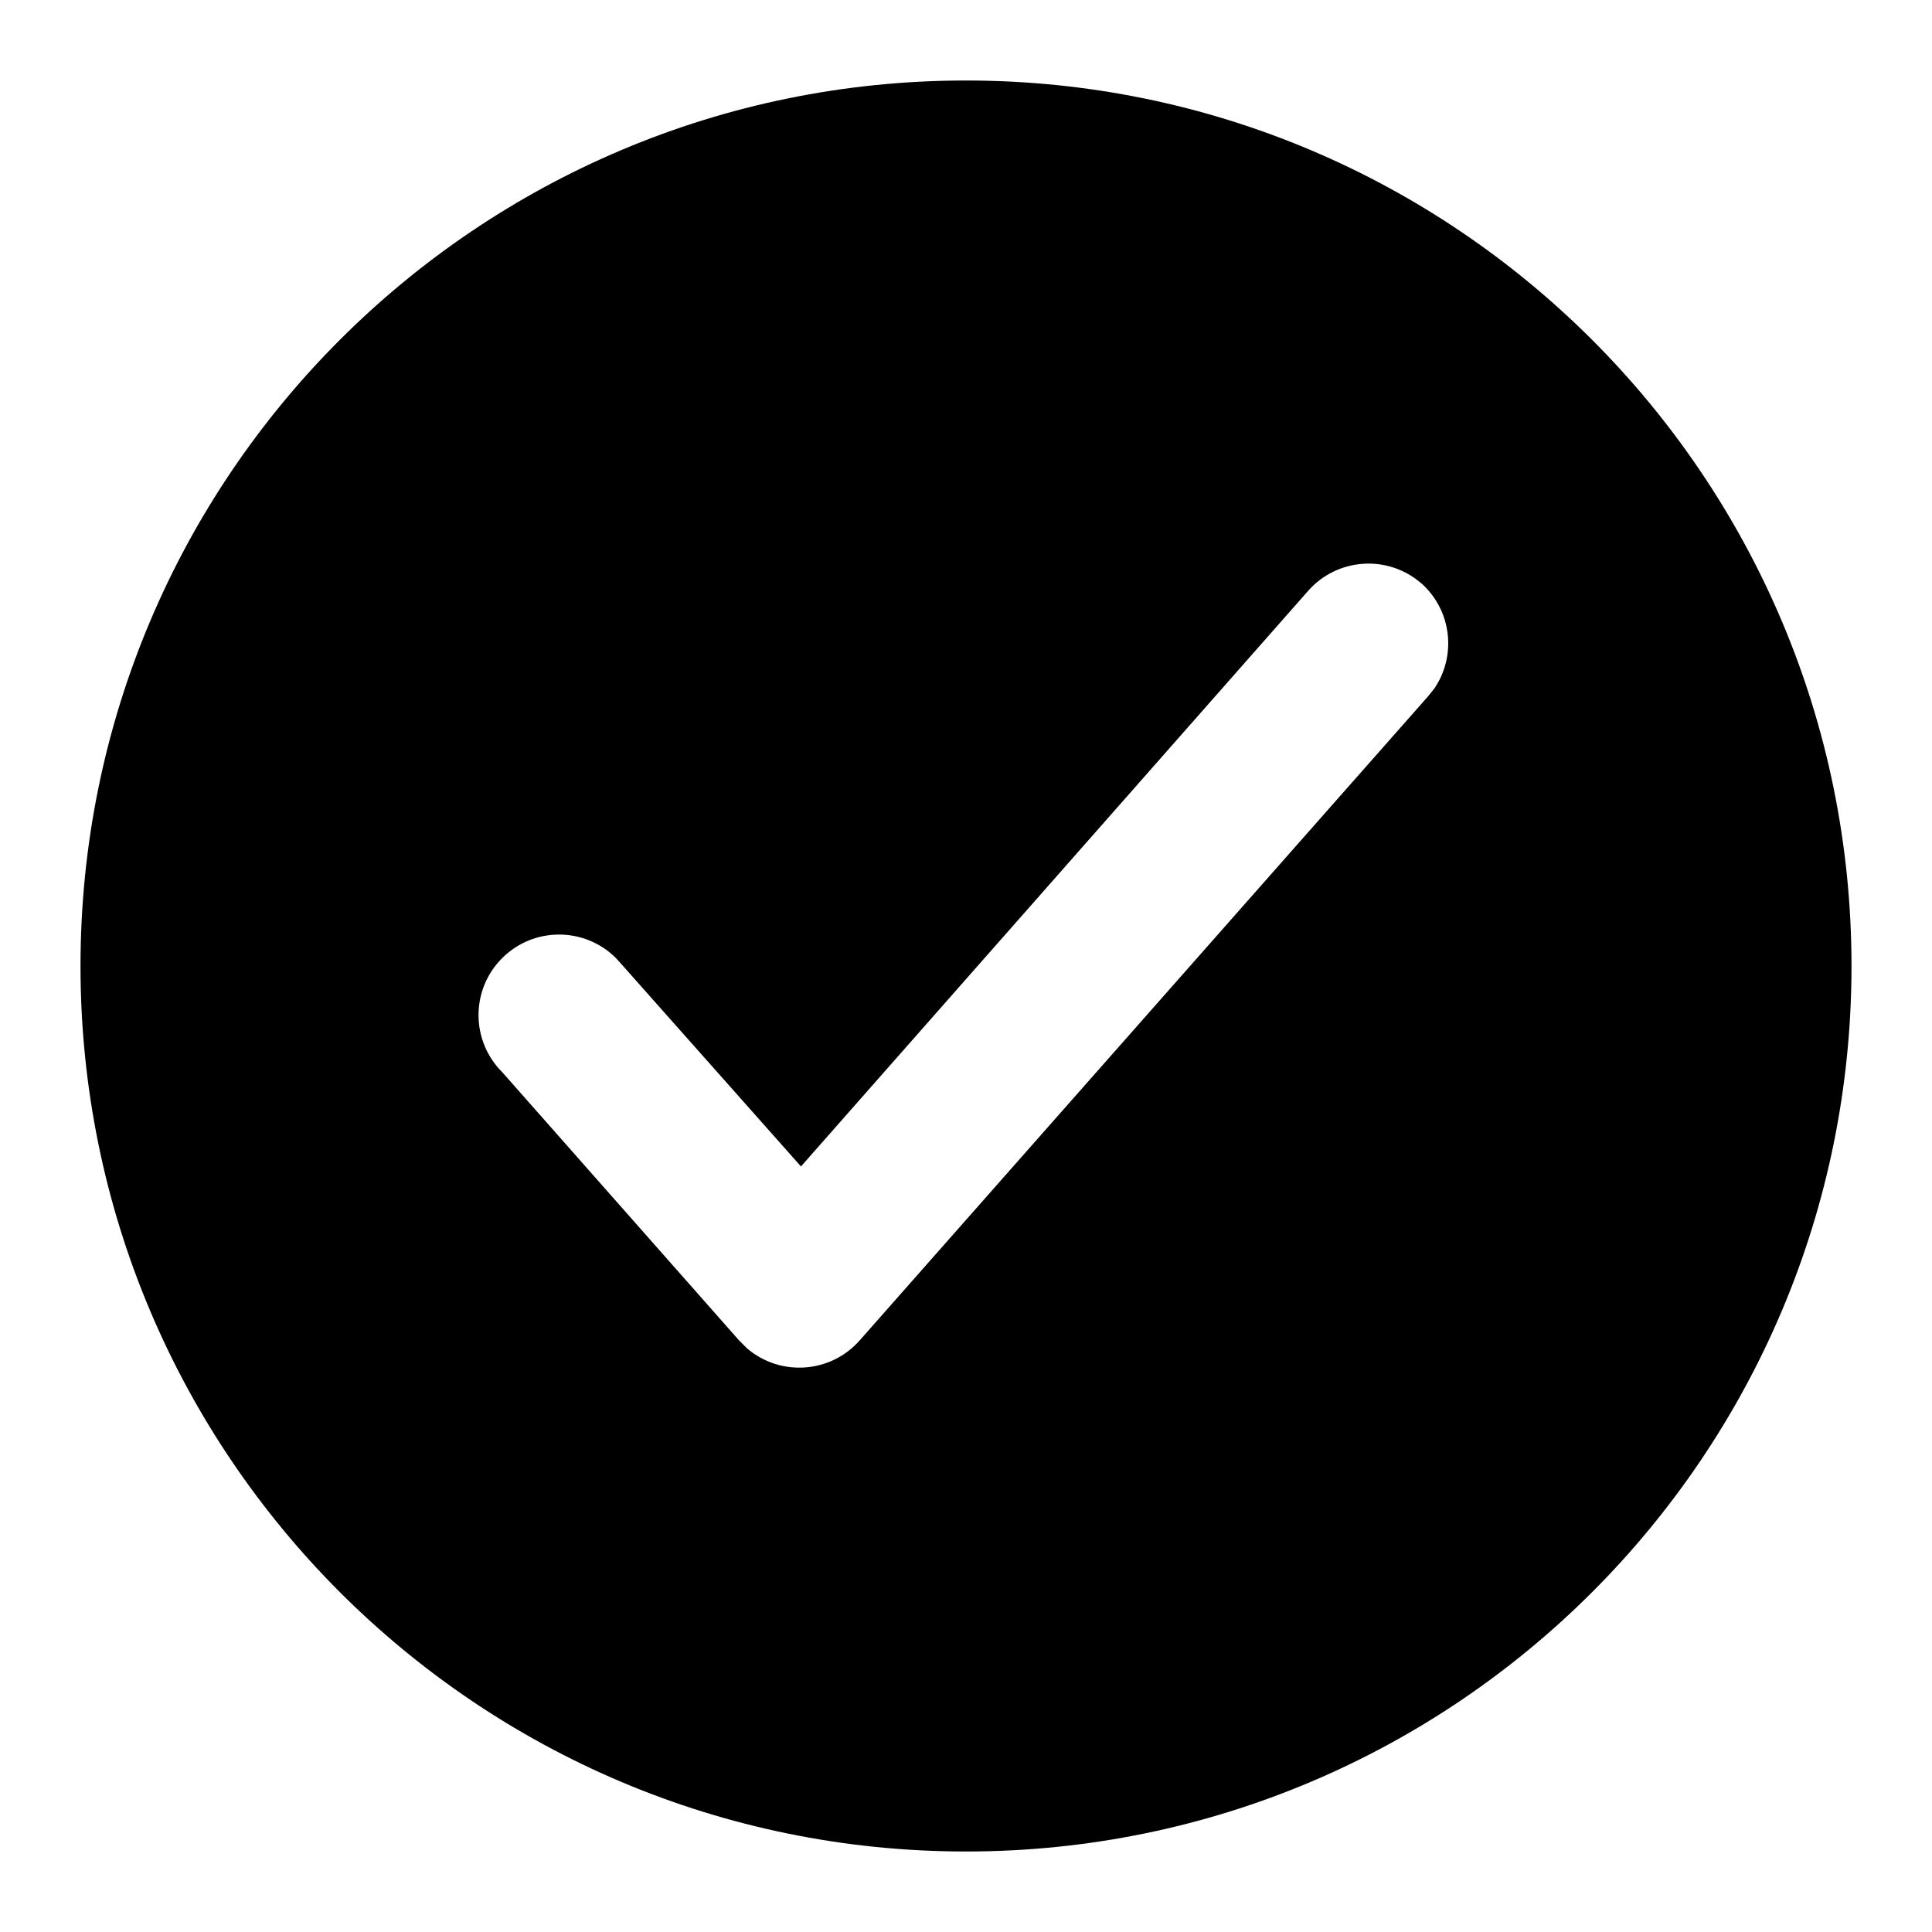
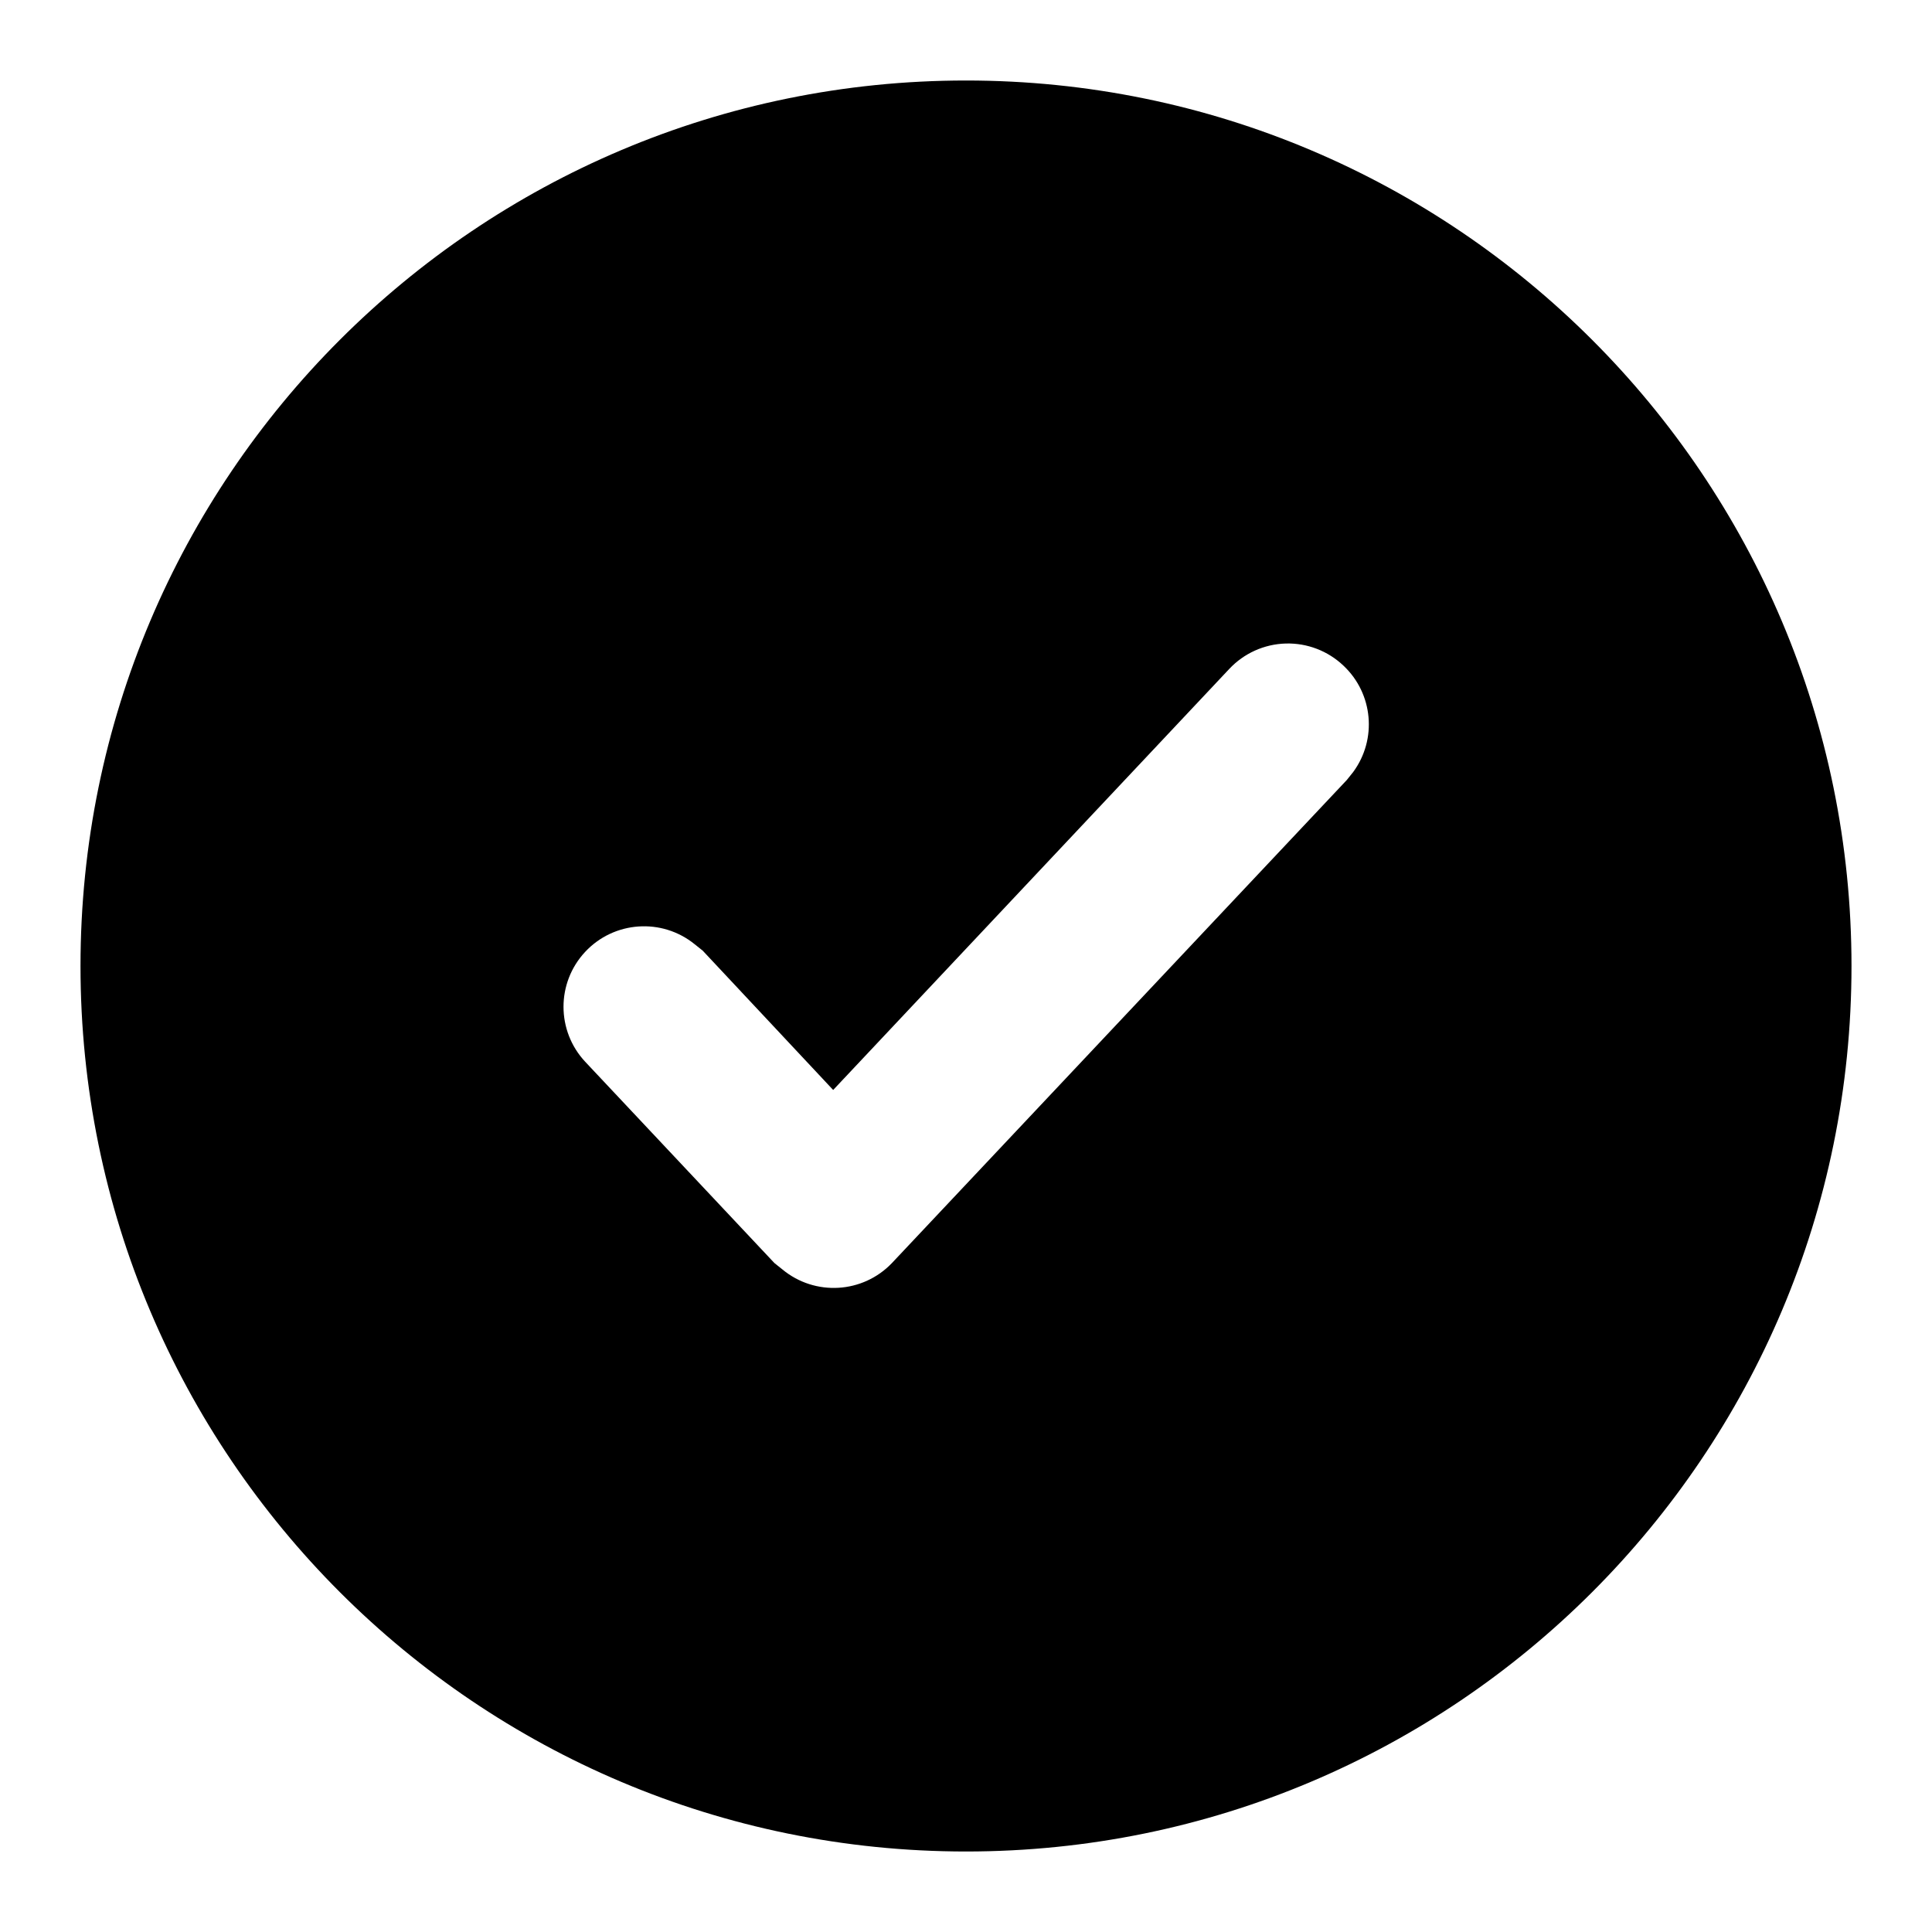
<svg xmlns="http://www.w3.org/2000/svg" viewBox="0 0 24 24">
-   <path d="M12 1a11 11 0 110 22 11 11 0 010-22zm5.66 6.25a1 1 0 00-1.41.09l-6.3 7.15L7.74 12l-.09-.1a1 1 0 00-1.41 1.42l2.94 3.33.1.1a1 1 0 001.4-.1l7.06-8 .08-.1a1 1 0 00-.17-1.31z" />
+   <path d="M12 1a11 11 0 110 22 11 11 0 010-22zm4.69 7.27a1 1 0 00-1.42.04l-4.92 5.23-1.62-1.73-.1-.08a1 1 0 00-1.36 1.46l2.35 2.5.1.08a1 1 0 001.36-.08l5.65-6 .08-.1a1 1 0 00-.12-1.32z" />
</svg>
